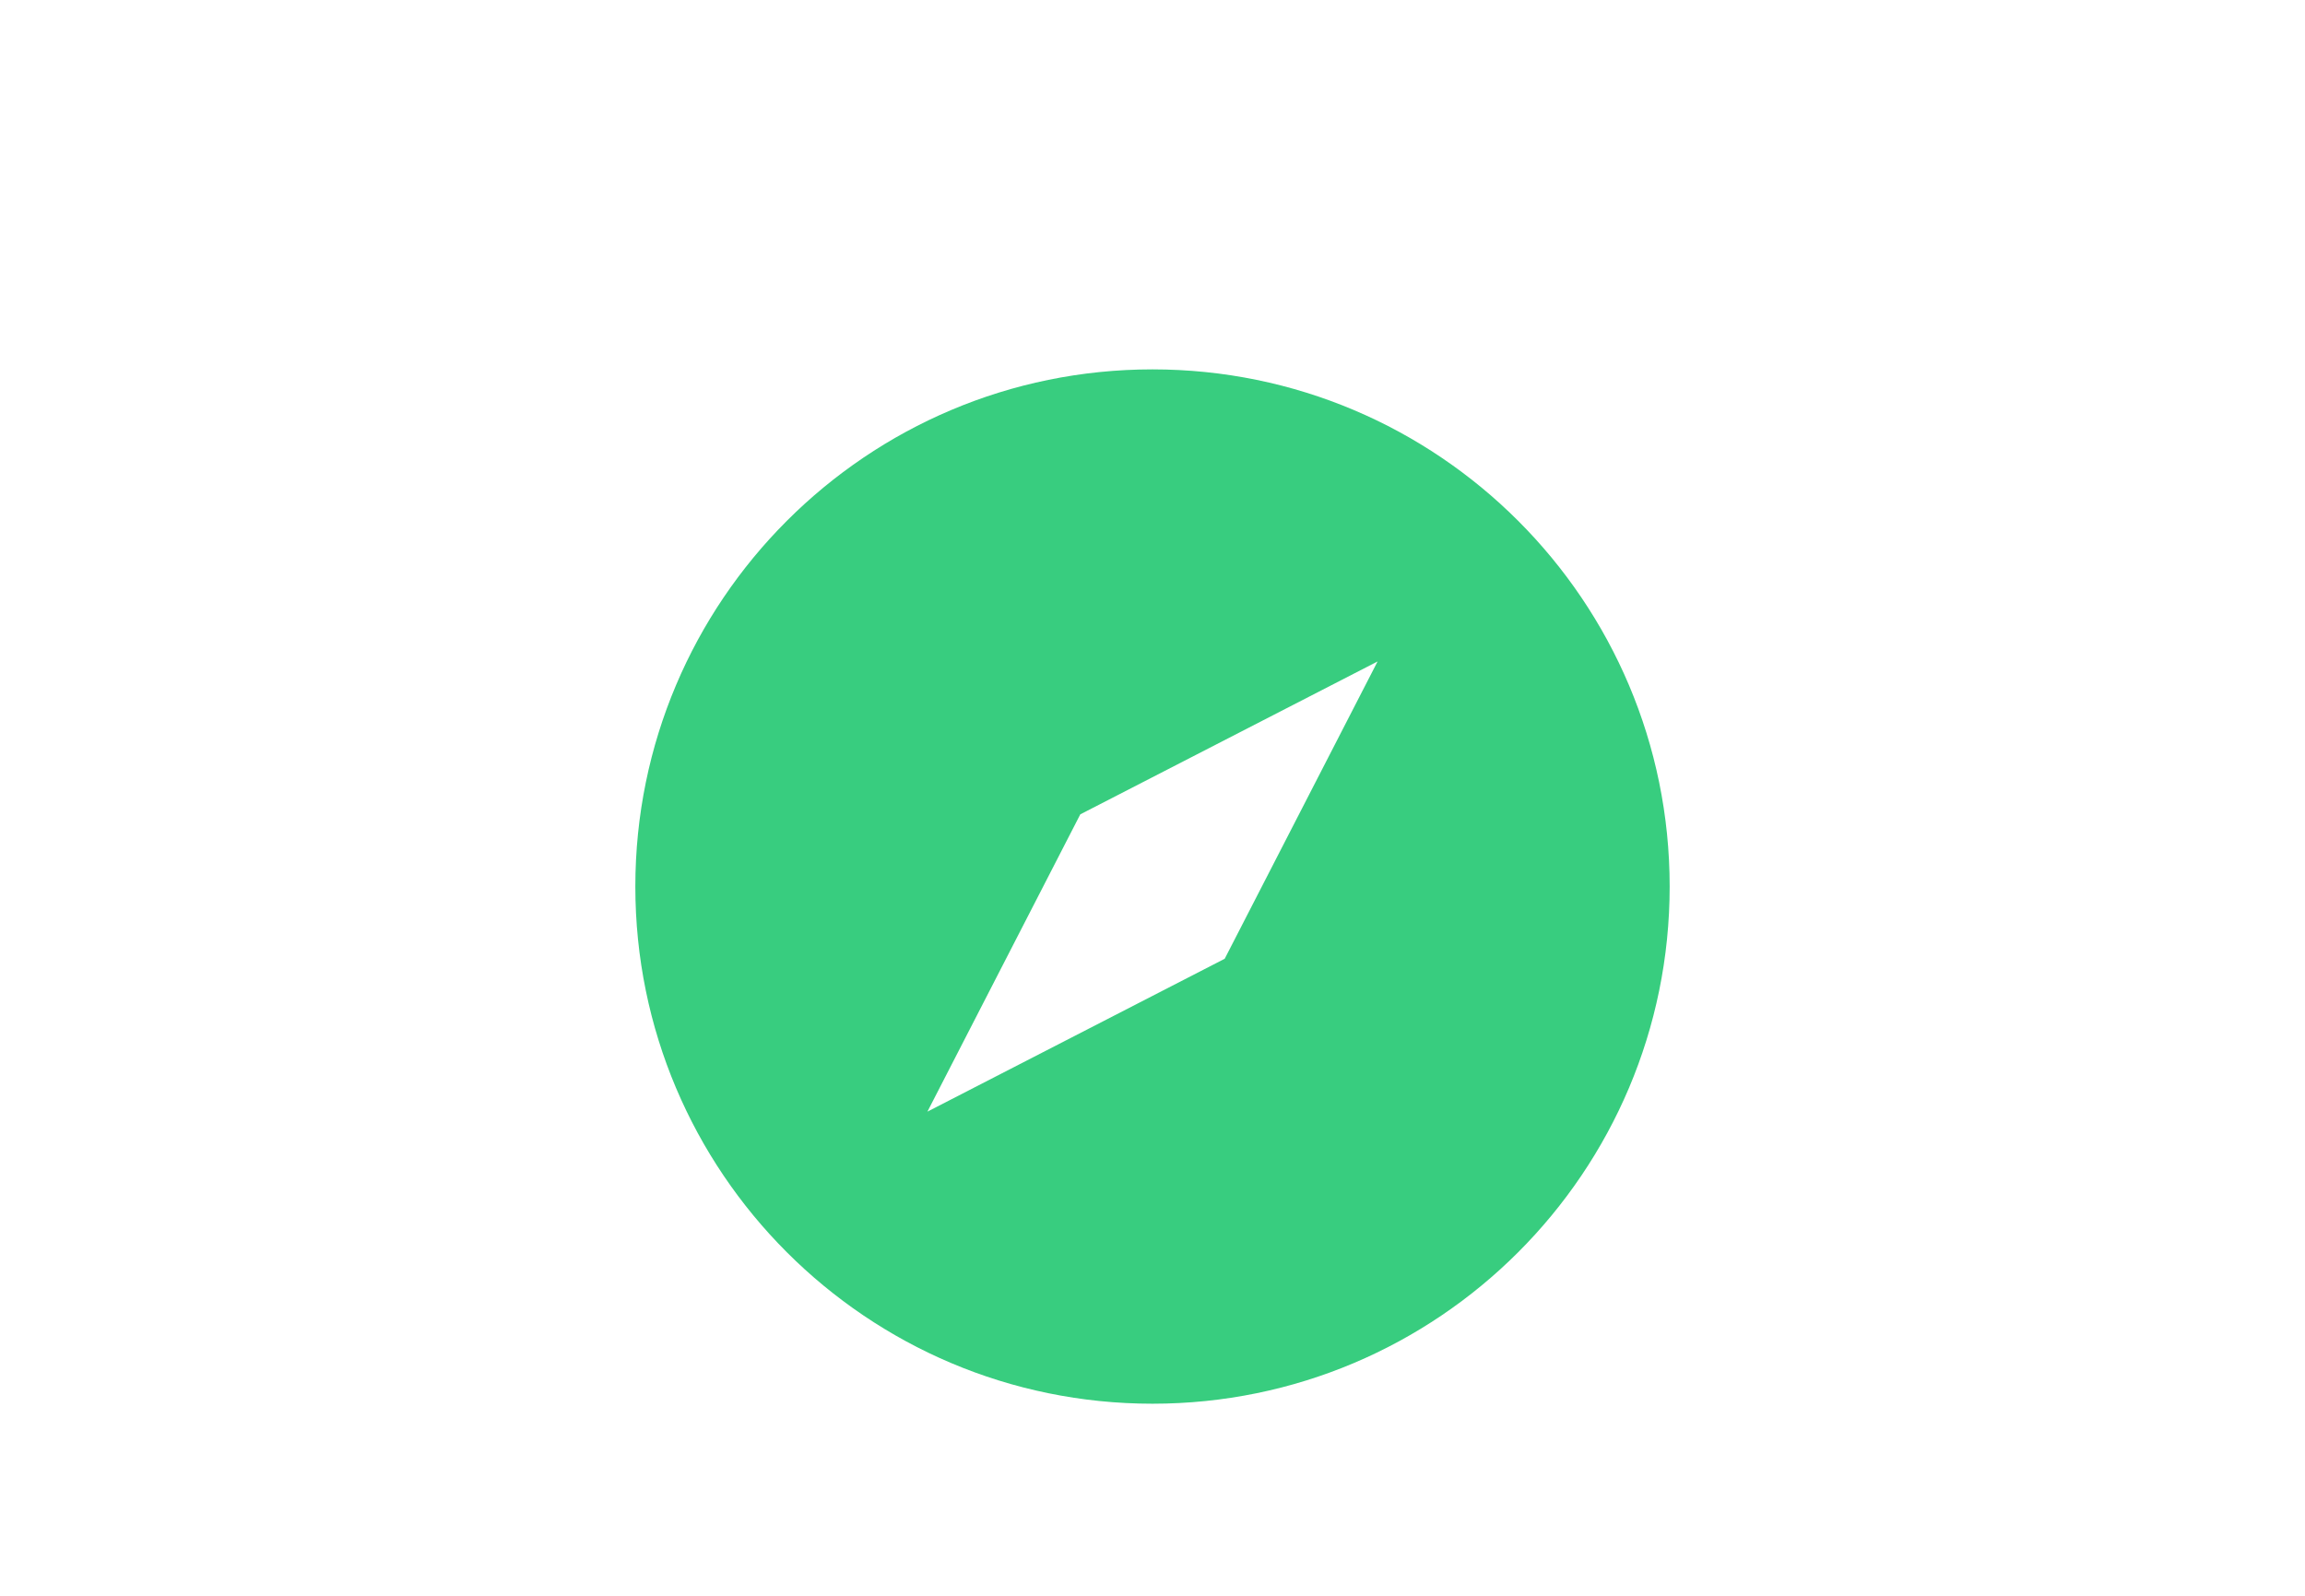
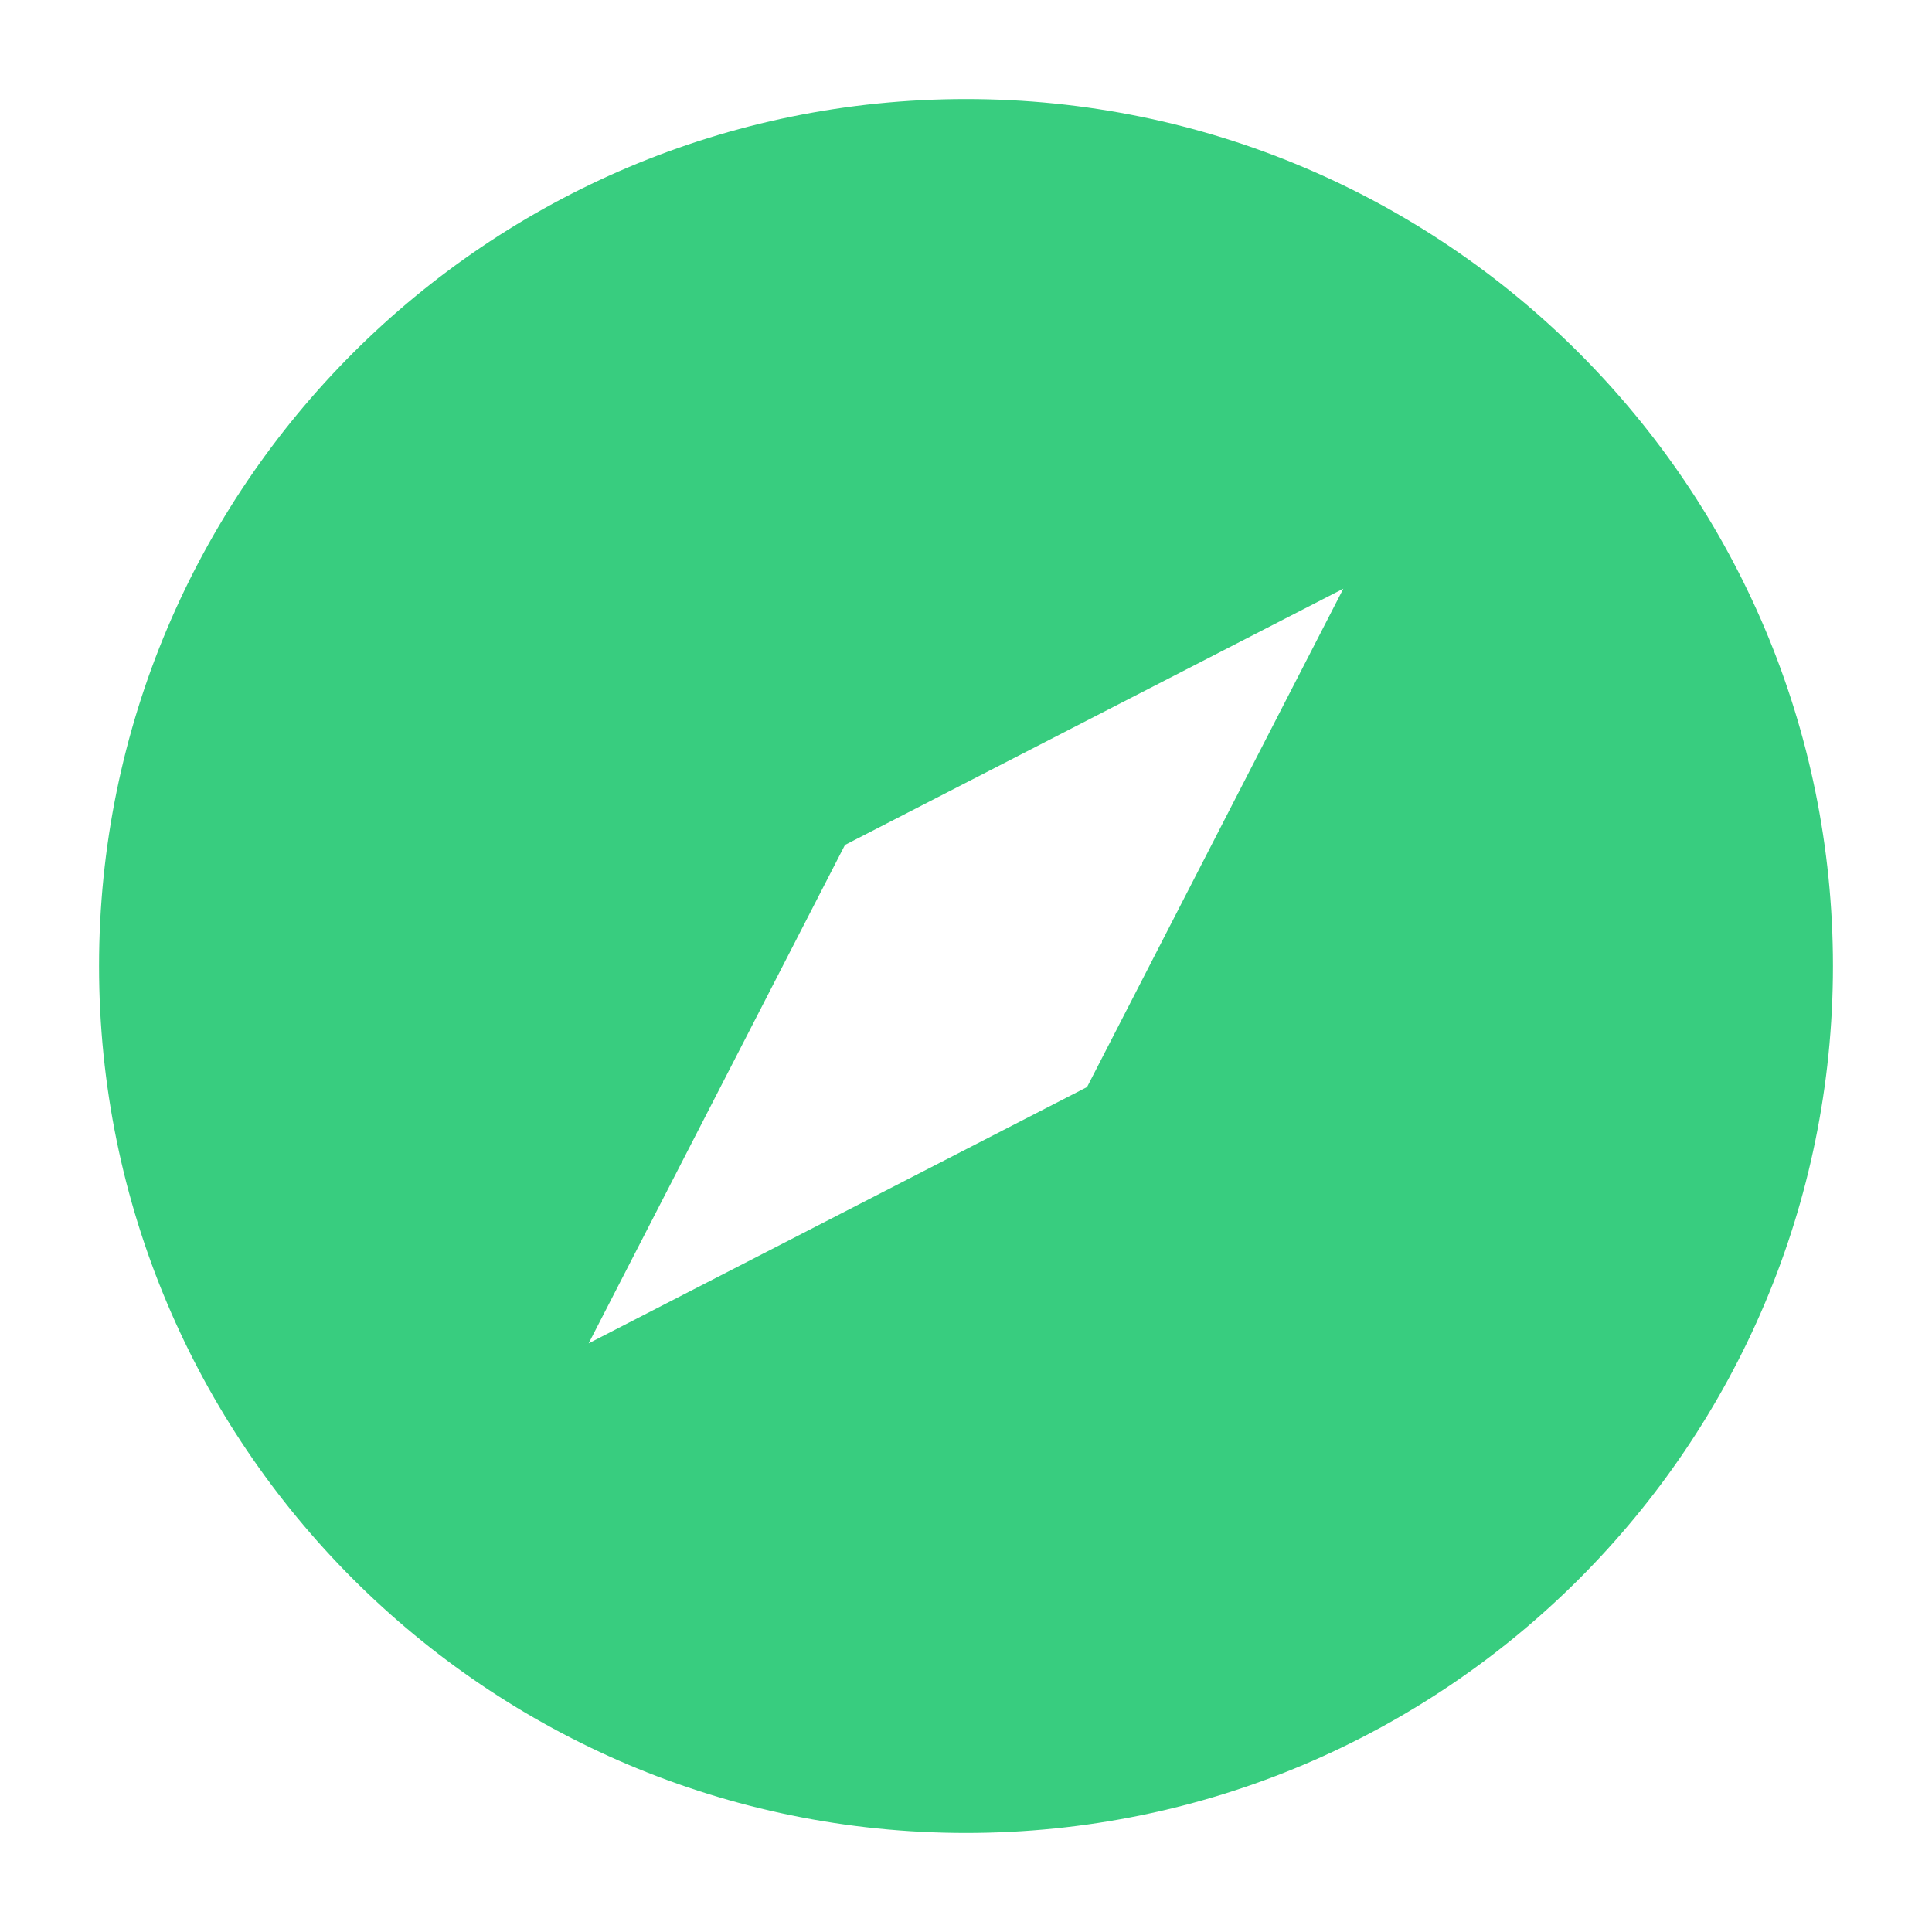
- <svg xmlns="http://www.w3.org/2000/svg" width="52" height="36" viewBox="0 0 52 36" fill="none">
+ <svg xmlns="http://www.w3.org/2000/svg" width="26" height="26" viewBox="13 7 26 26" fill="none">
  <path d="M26 8.333C32.443 8.333 37.667 13.557 37.667 20C37.667 26.443 32.443 31.667 26 31.667C19.557 31.667 14.333 26.443 14.333 20C14.333 13.557 19.557 8.333 26 8.333ZM24.371 18.371L20.922 25.078L27.629 21.629L31.078 14.922L24.371 18.371Z" fill="#38CD7F" />
</svg>
